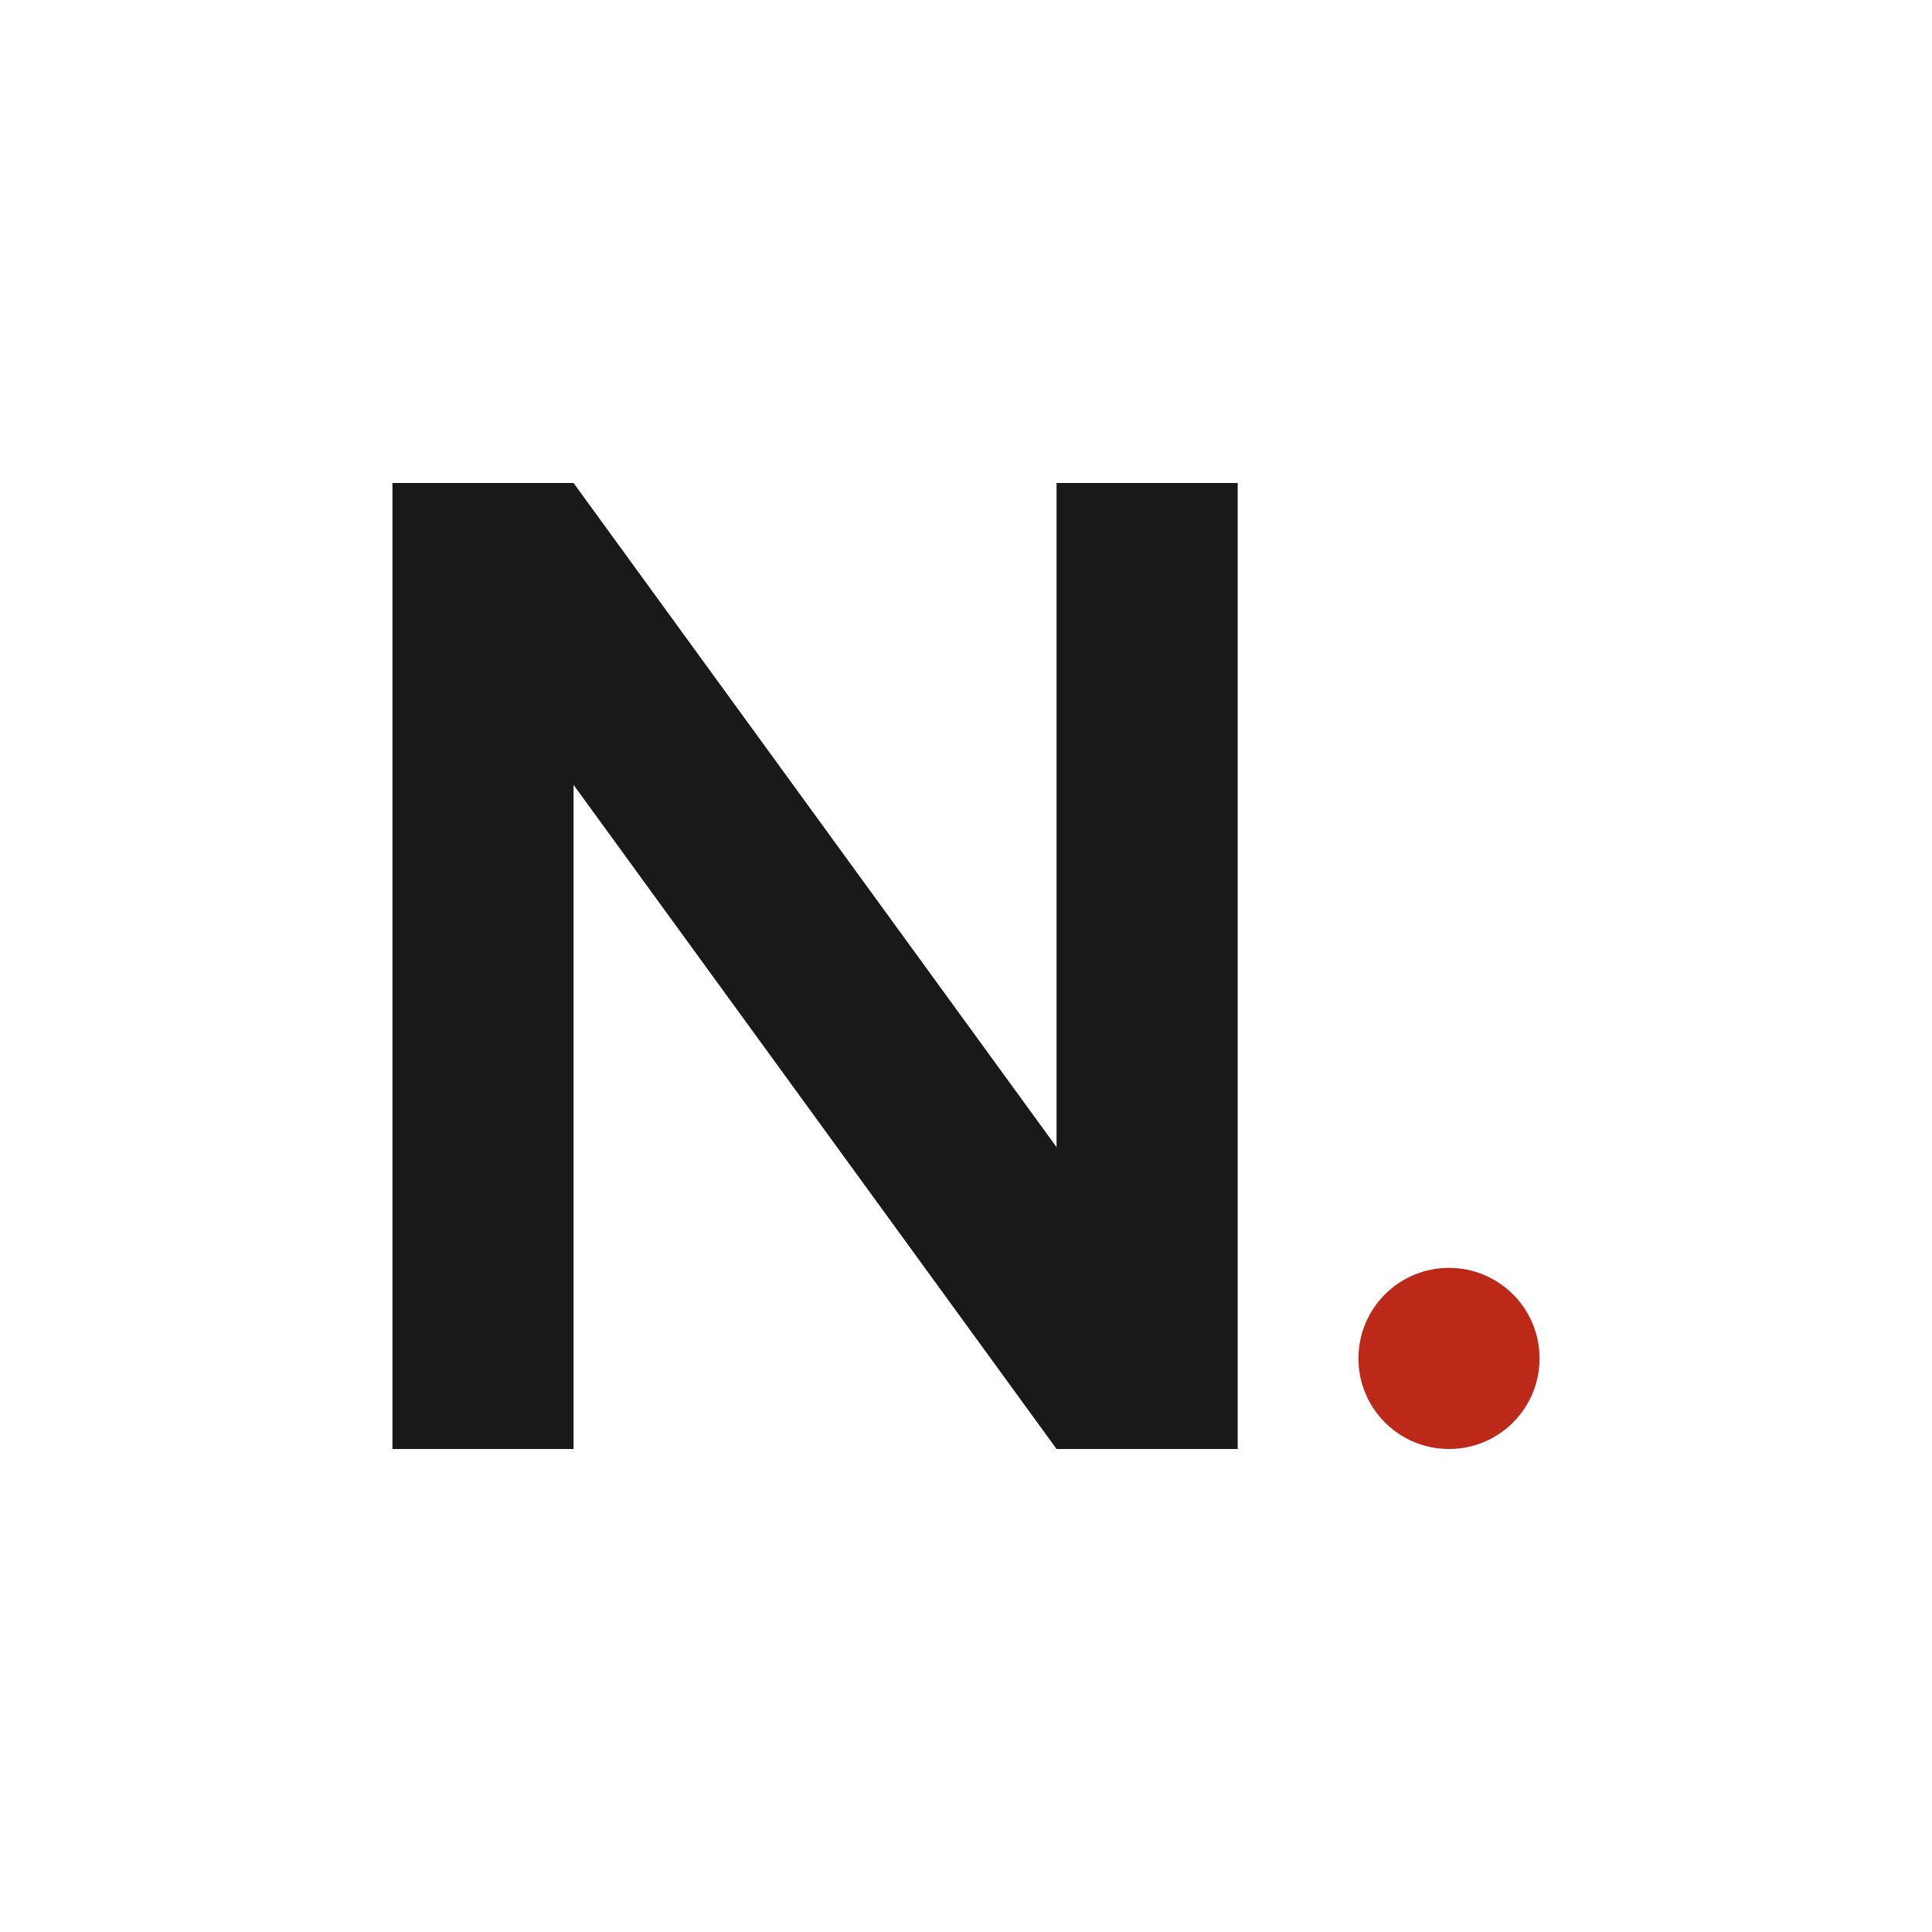
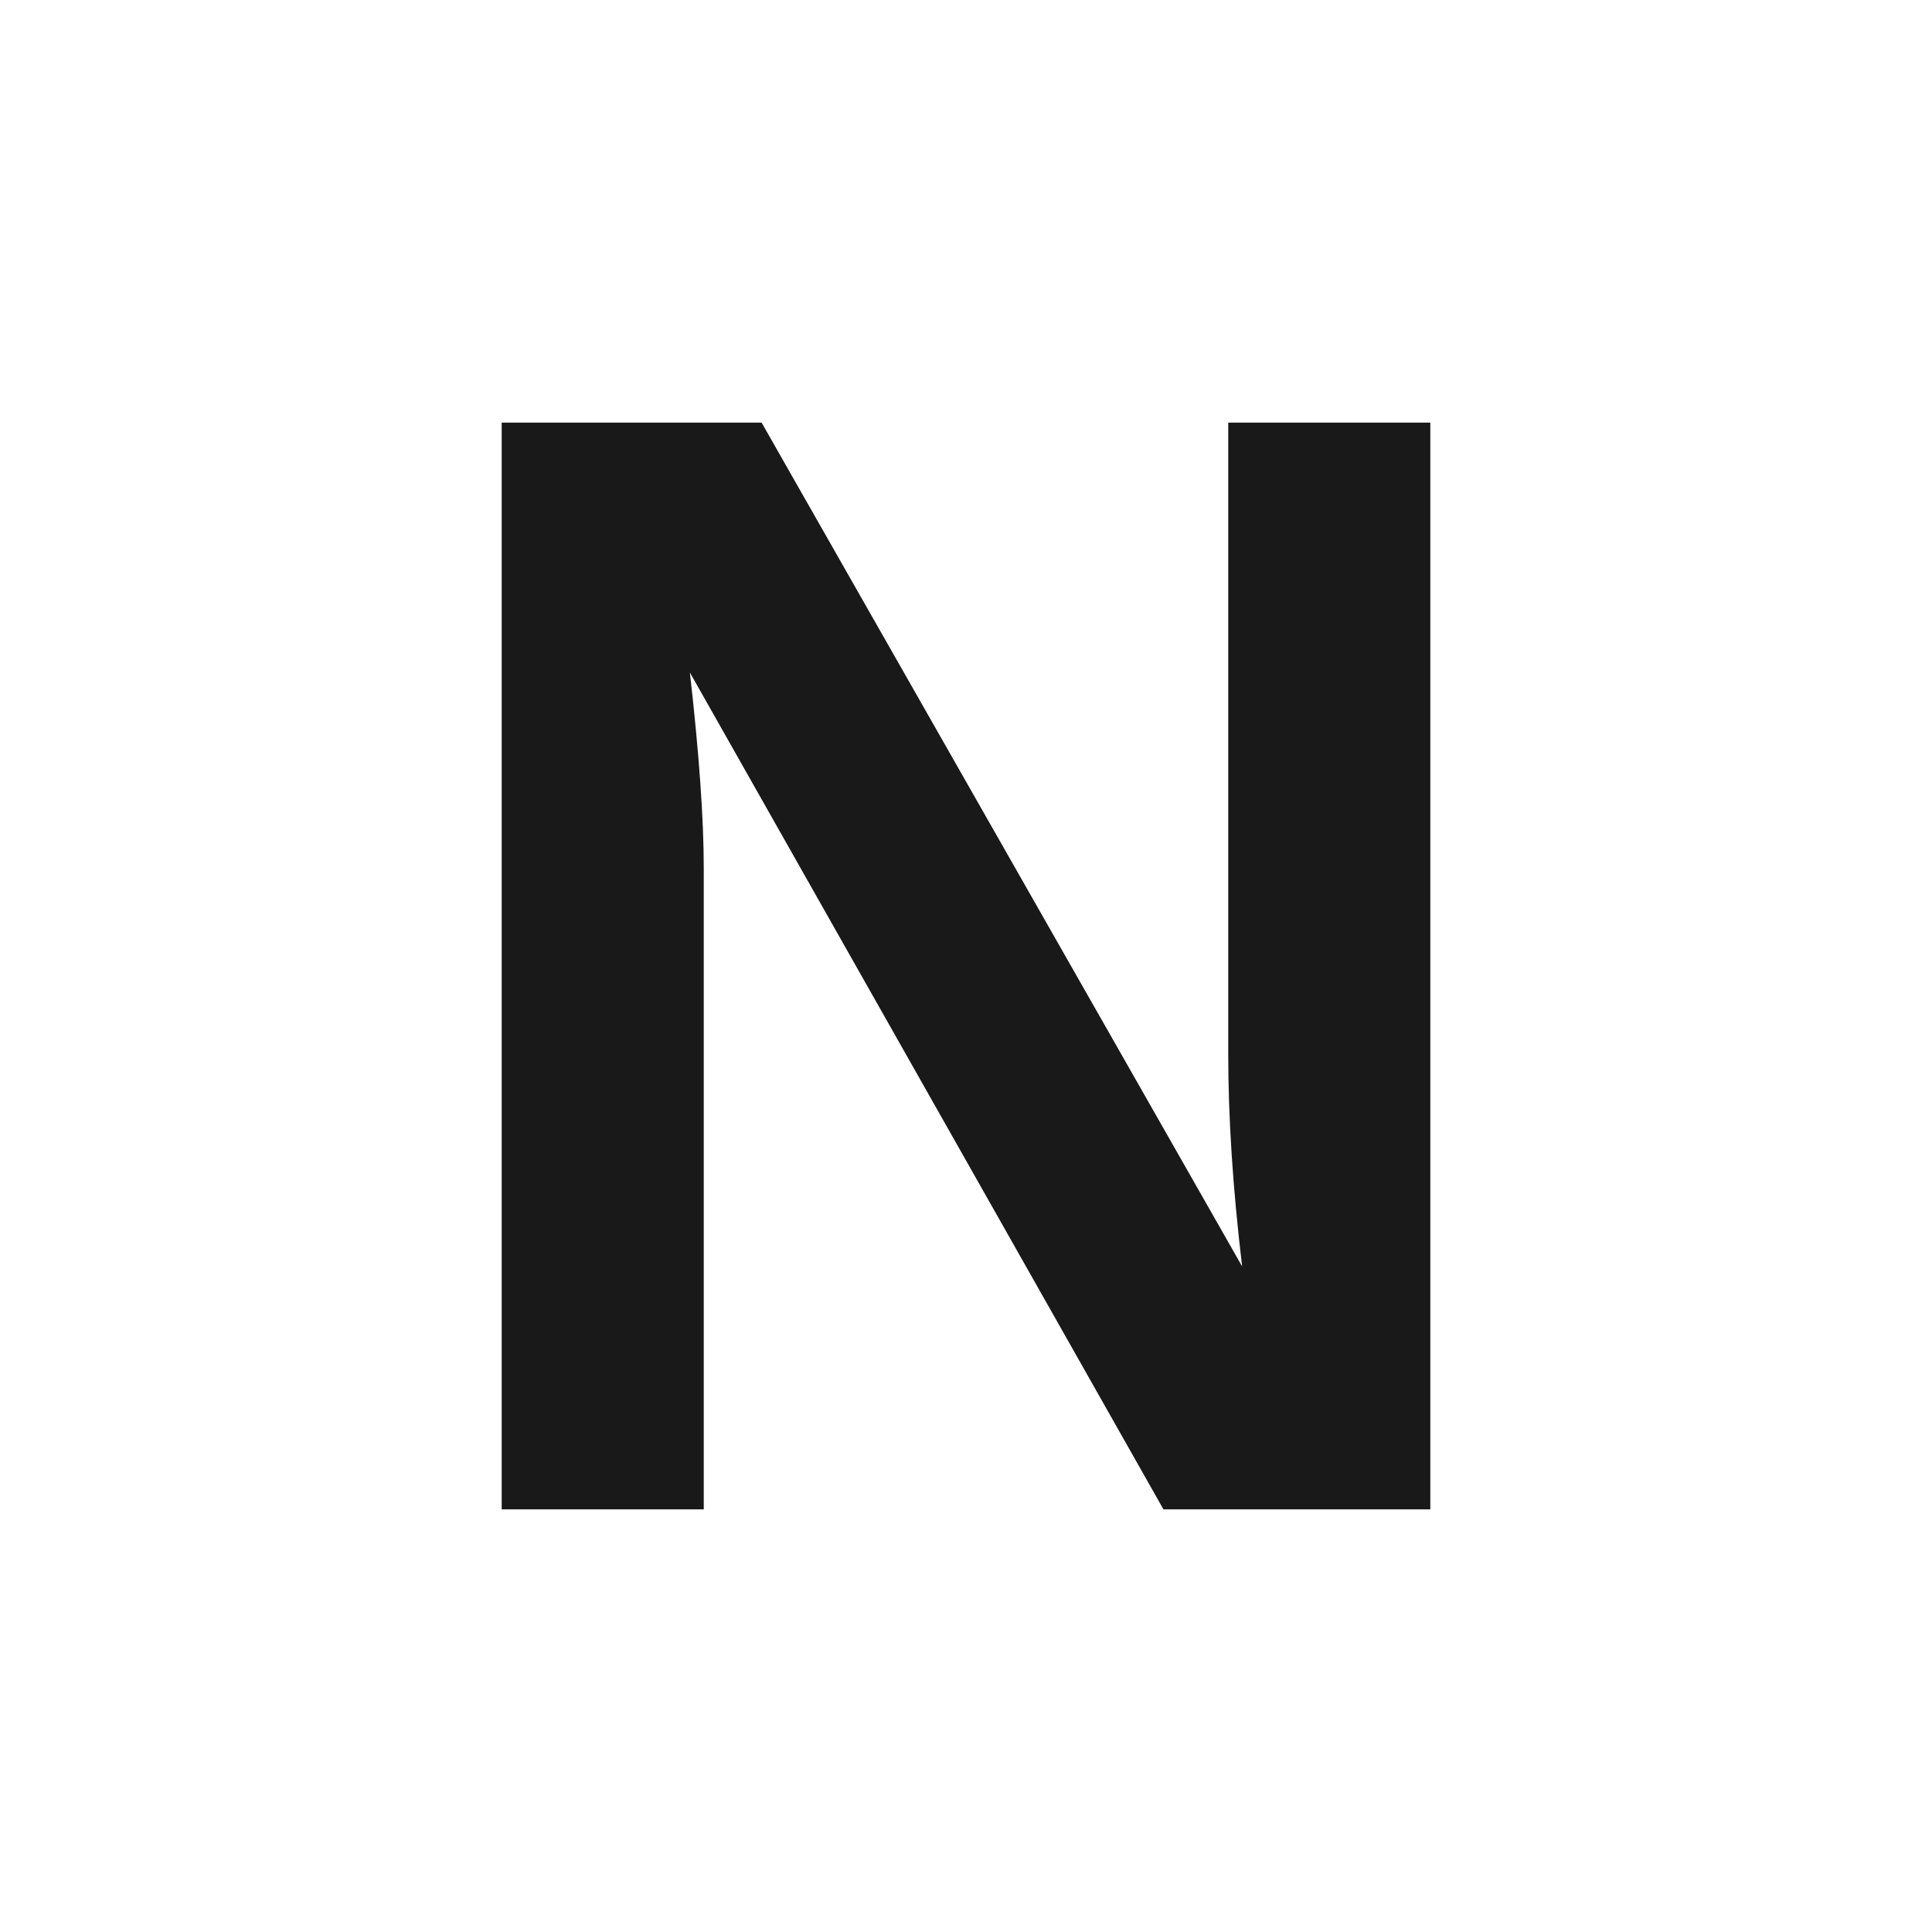
<svg xmlns="http://www.w3.org/2000/svg" viewBox="0 0 64 64">
-   <rect width="64" height="64" fill="#fff" />
-   <path d="M13 48V16h6l16 22V16h6v32h-6L19 26v22z" fill="#191919" />
-   <circle cx="48" cy="45" r="3" fill="#bc2919" />
+   <rect class="paper" width="64" height="64" fill="#fff" />
+   <path class="ink" fill="#191919" transform="matrix(0.02555004 0 0 -0.02555004 13.11852 50)" d="M995 0 381 1085Q399 927 399 831V0H137V1409H474L1097 315Q1079 466 1079 590V1409H1341V0Z" />
</svg>
